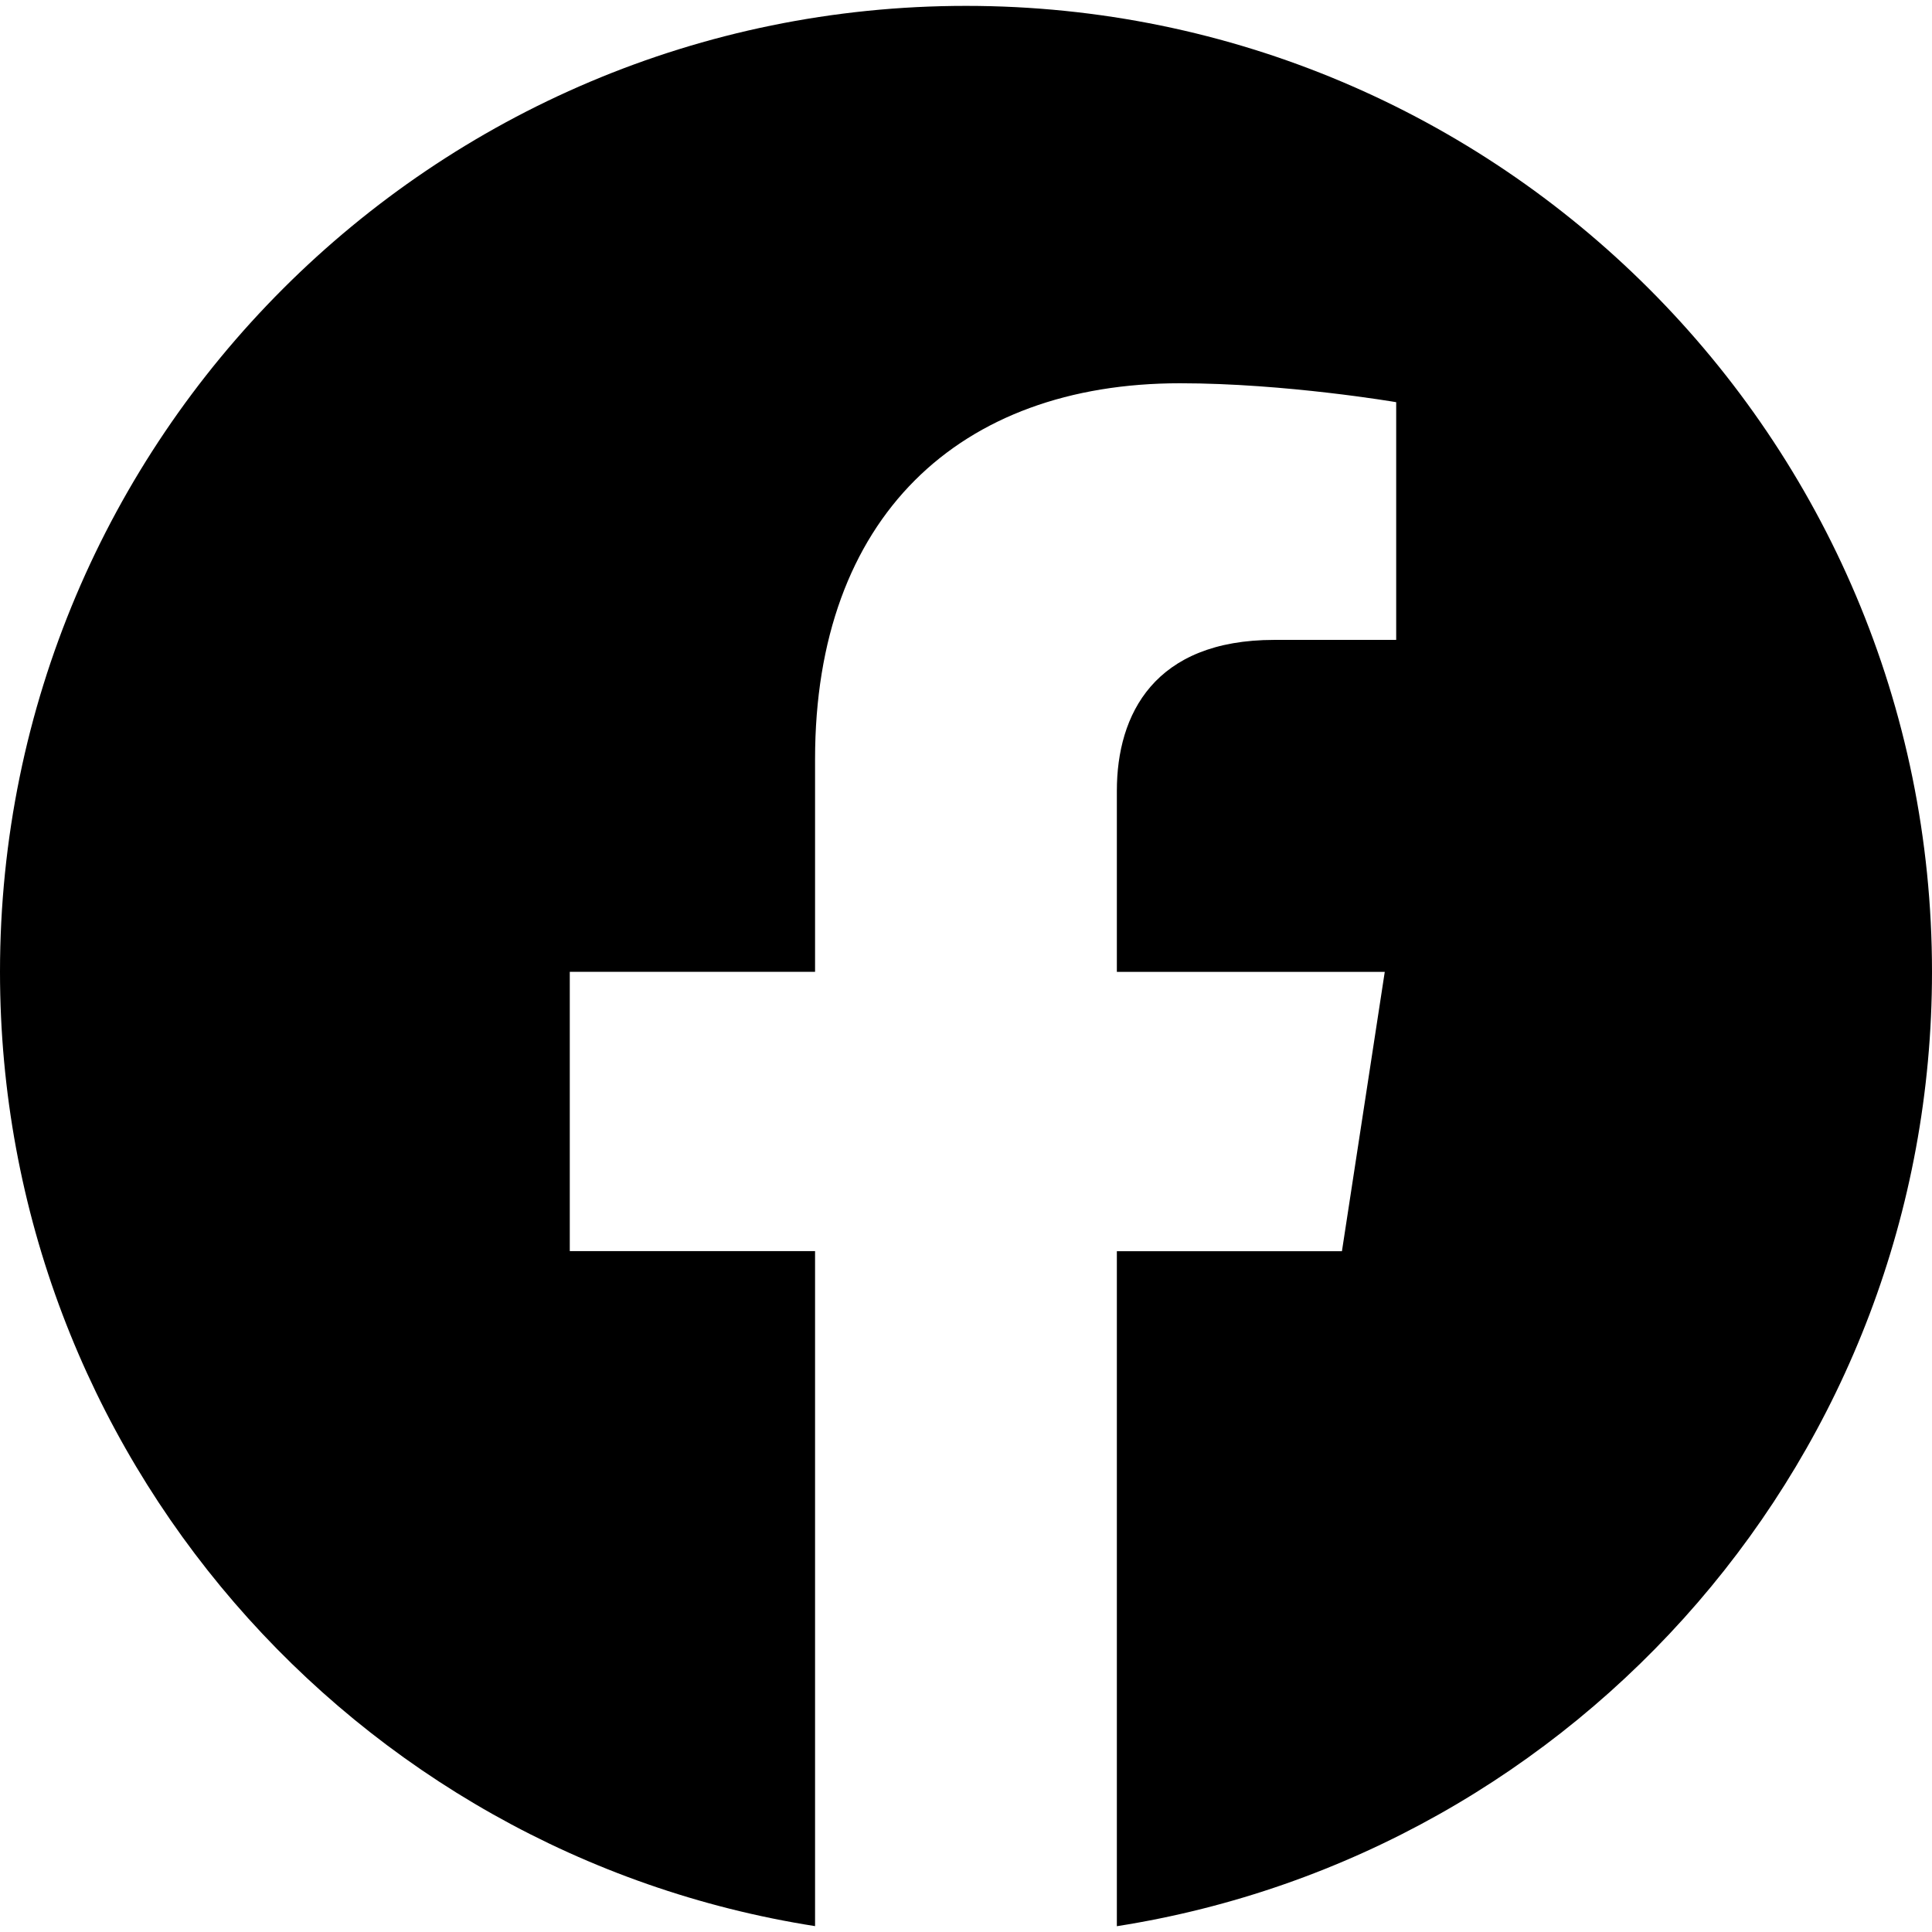
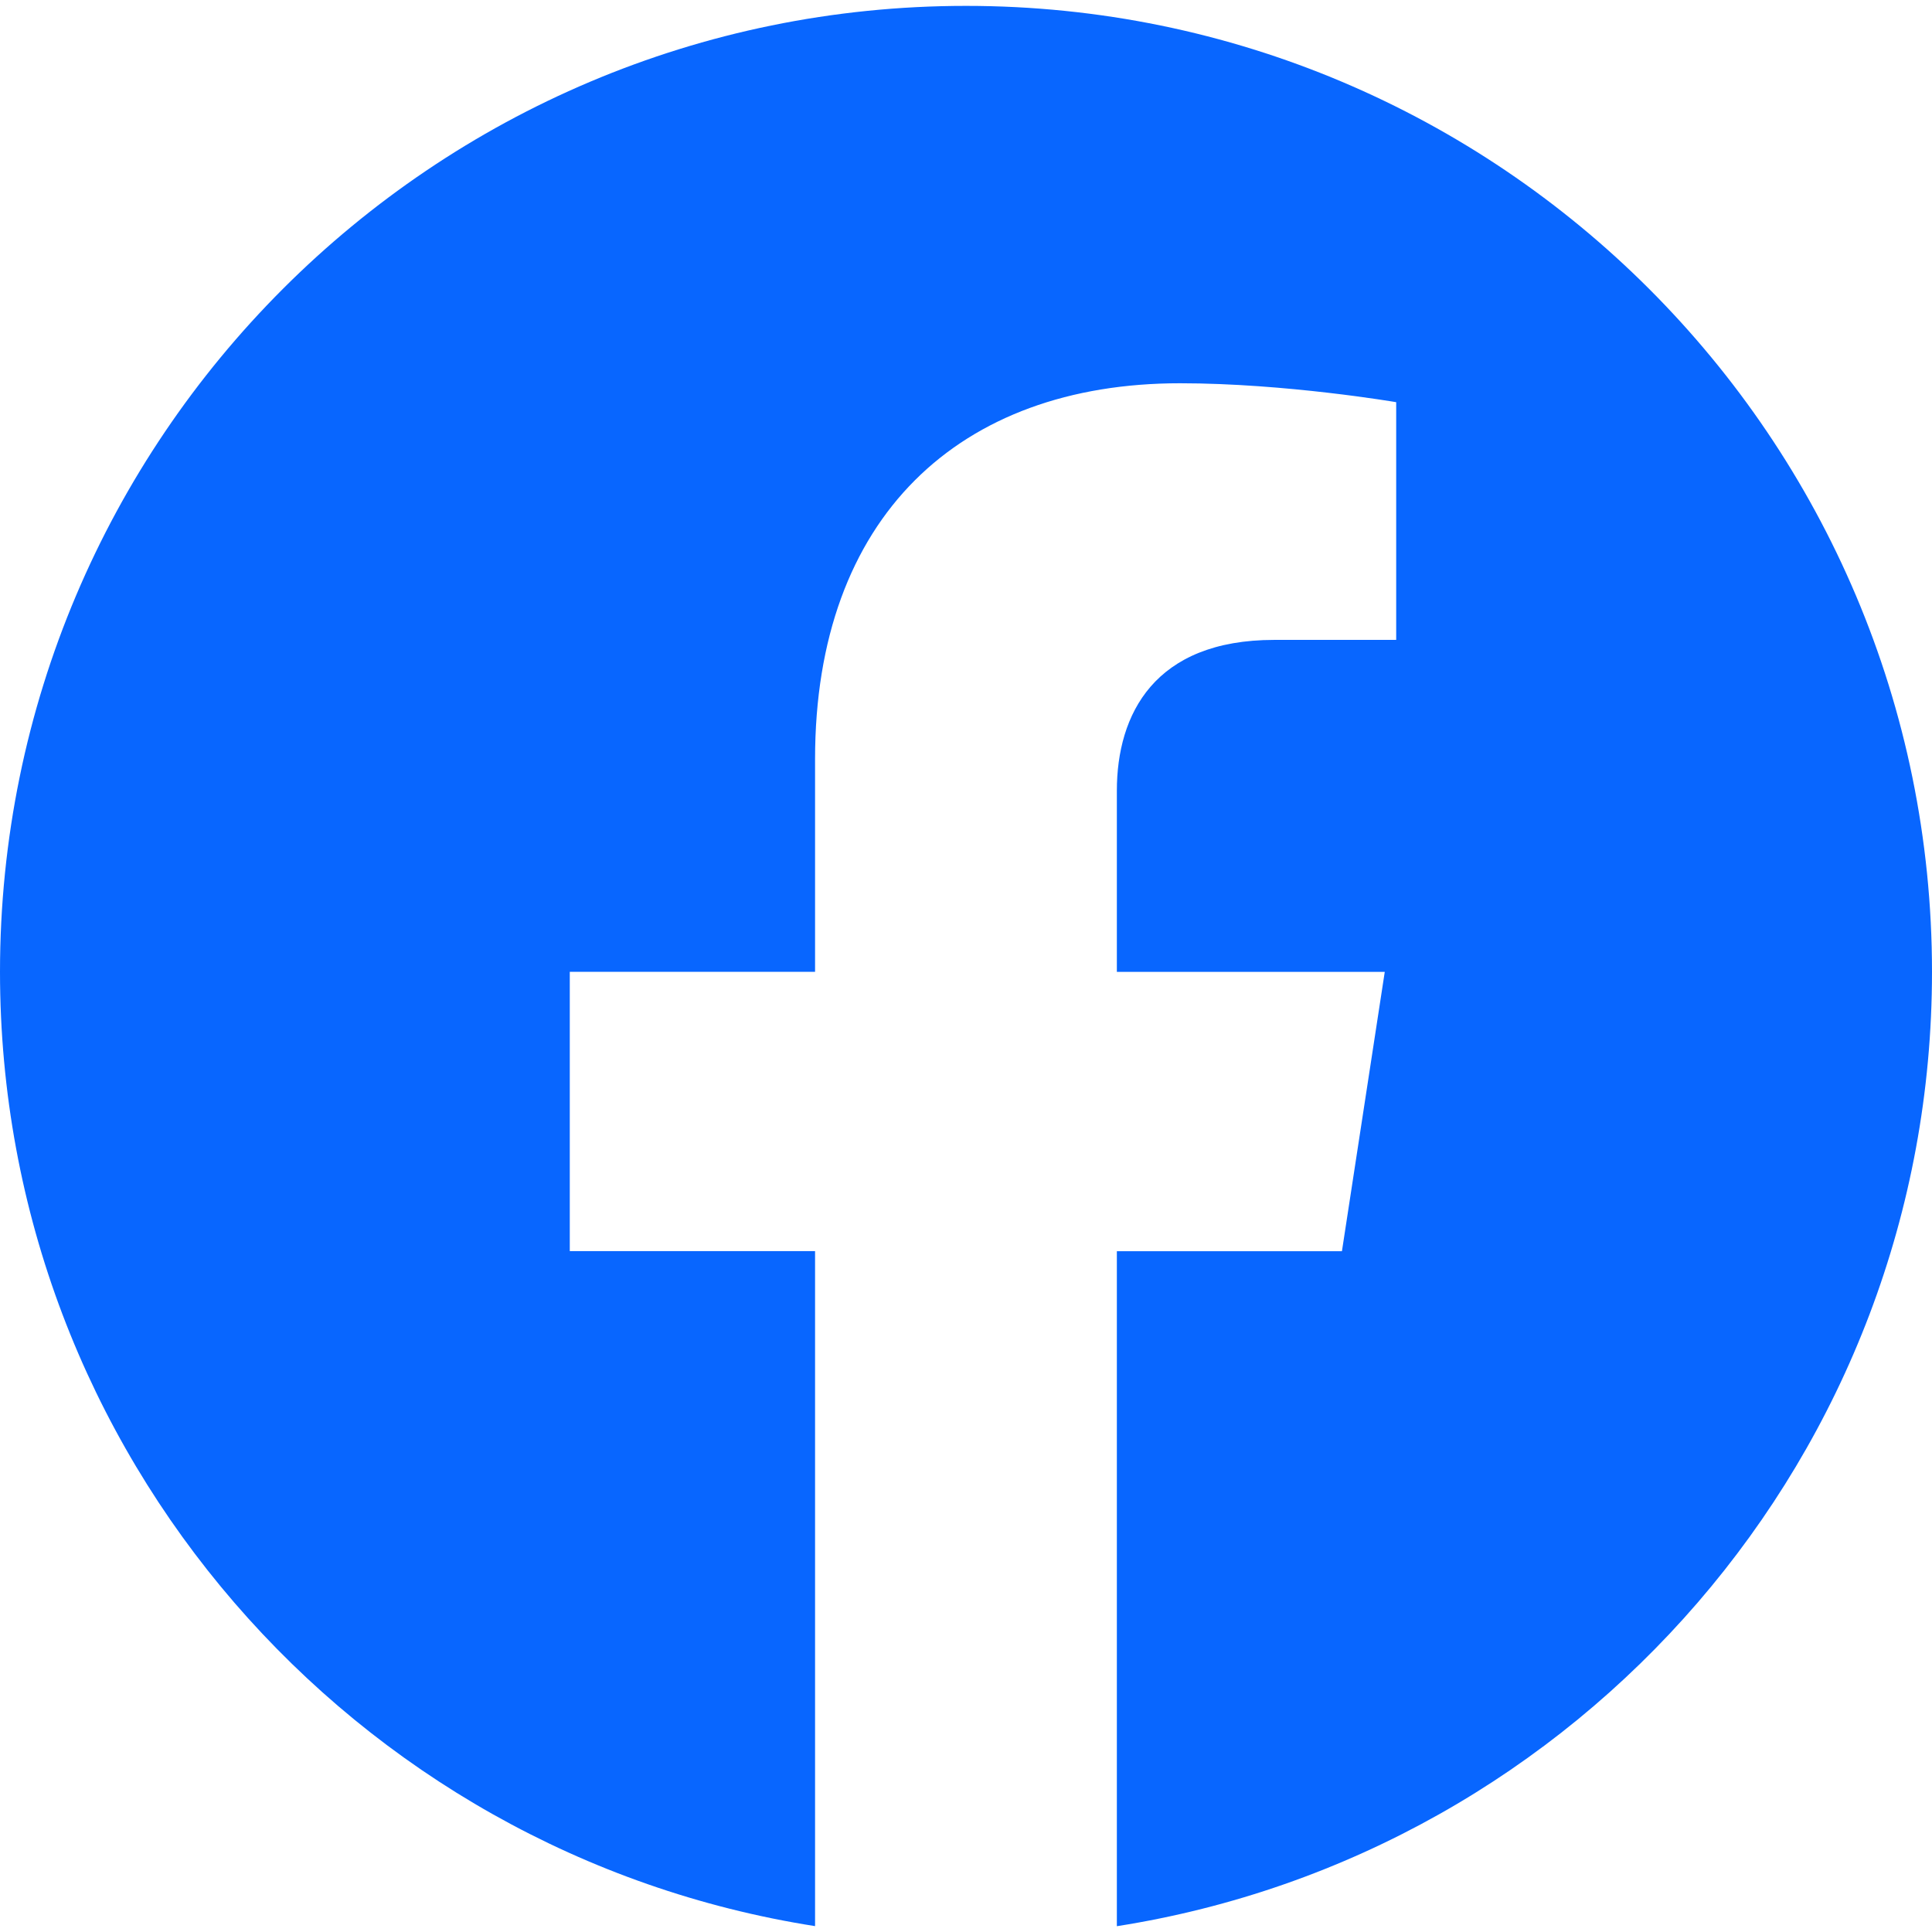
<svg xmlns="http://www.w3.org/2000/svg" role="img" viewBox="0 0 24 24">
-   <path d="M24 12.073c0-6.627-5.373-12-12-12s-12 5.373-12 12c0 5.99 4.388 10.954 10.125 11.854v-8.385H7.078v-3.47h3.047V9.43c0-3.007 1.792-4.669 4.533-4.669 1.312 0 2.686.235 2.686.235v2.953H15.83c-1.491 0-1.956.925-1.956 1.874v2.25h3.328l-.532 3.47h-2.796v8.385C19.612 23.027 24 18.062 24 12.073z" />
+   <path fill="#0866FF" d="M24 12.073c0-6.627-5.373-12-12-12s-12 5.373-12 12c0 5.99 4.388 10.954 10.125 11.854v-8.385H7.078v-3.47h3.047V9.43c0-3.007 1.792-4.669 4.533-4.669 1.312 0 2.686.235 2.686.235v2.953H15.83c-1.491 0-1.956.925-1.956 1.874v2.25h3.328l-.532 3.47h-2.796v8.385C19.612 23.027 24 18.062 24 12.073z" />
</svg>
